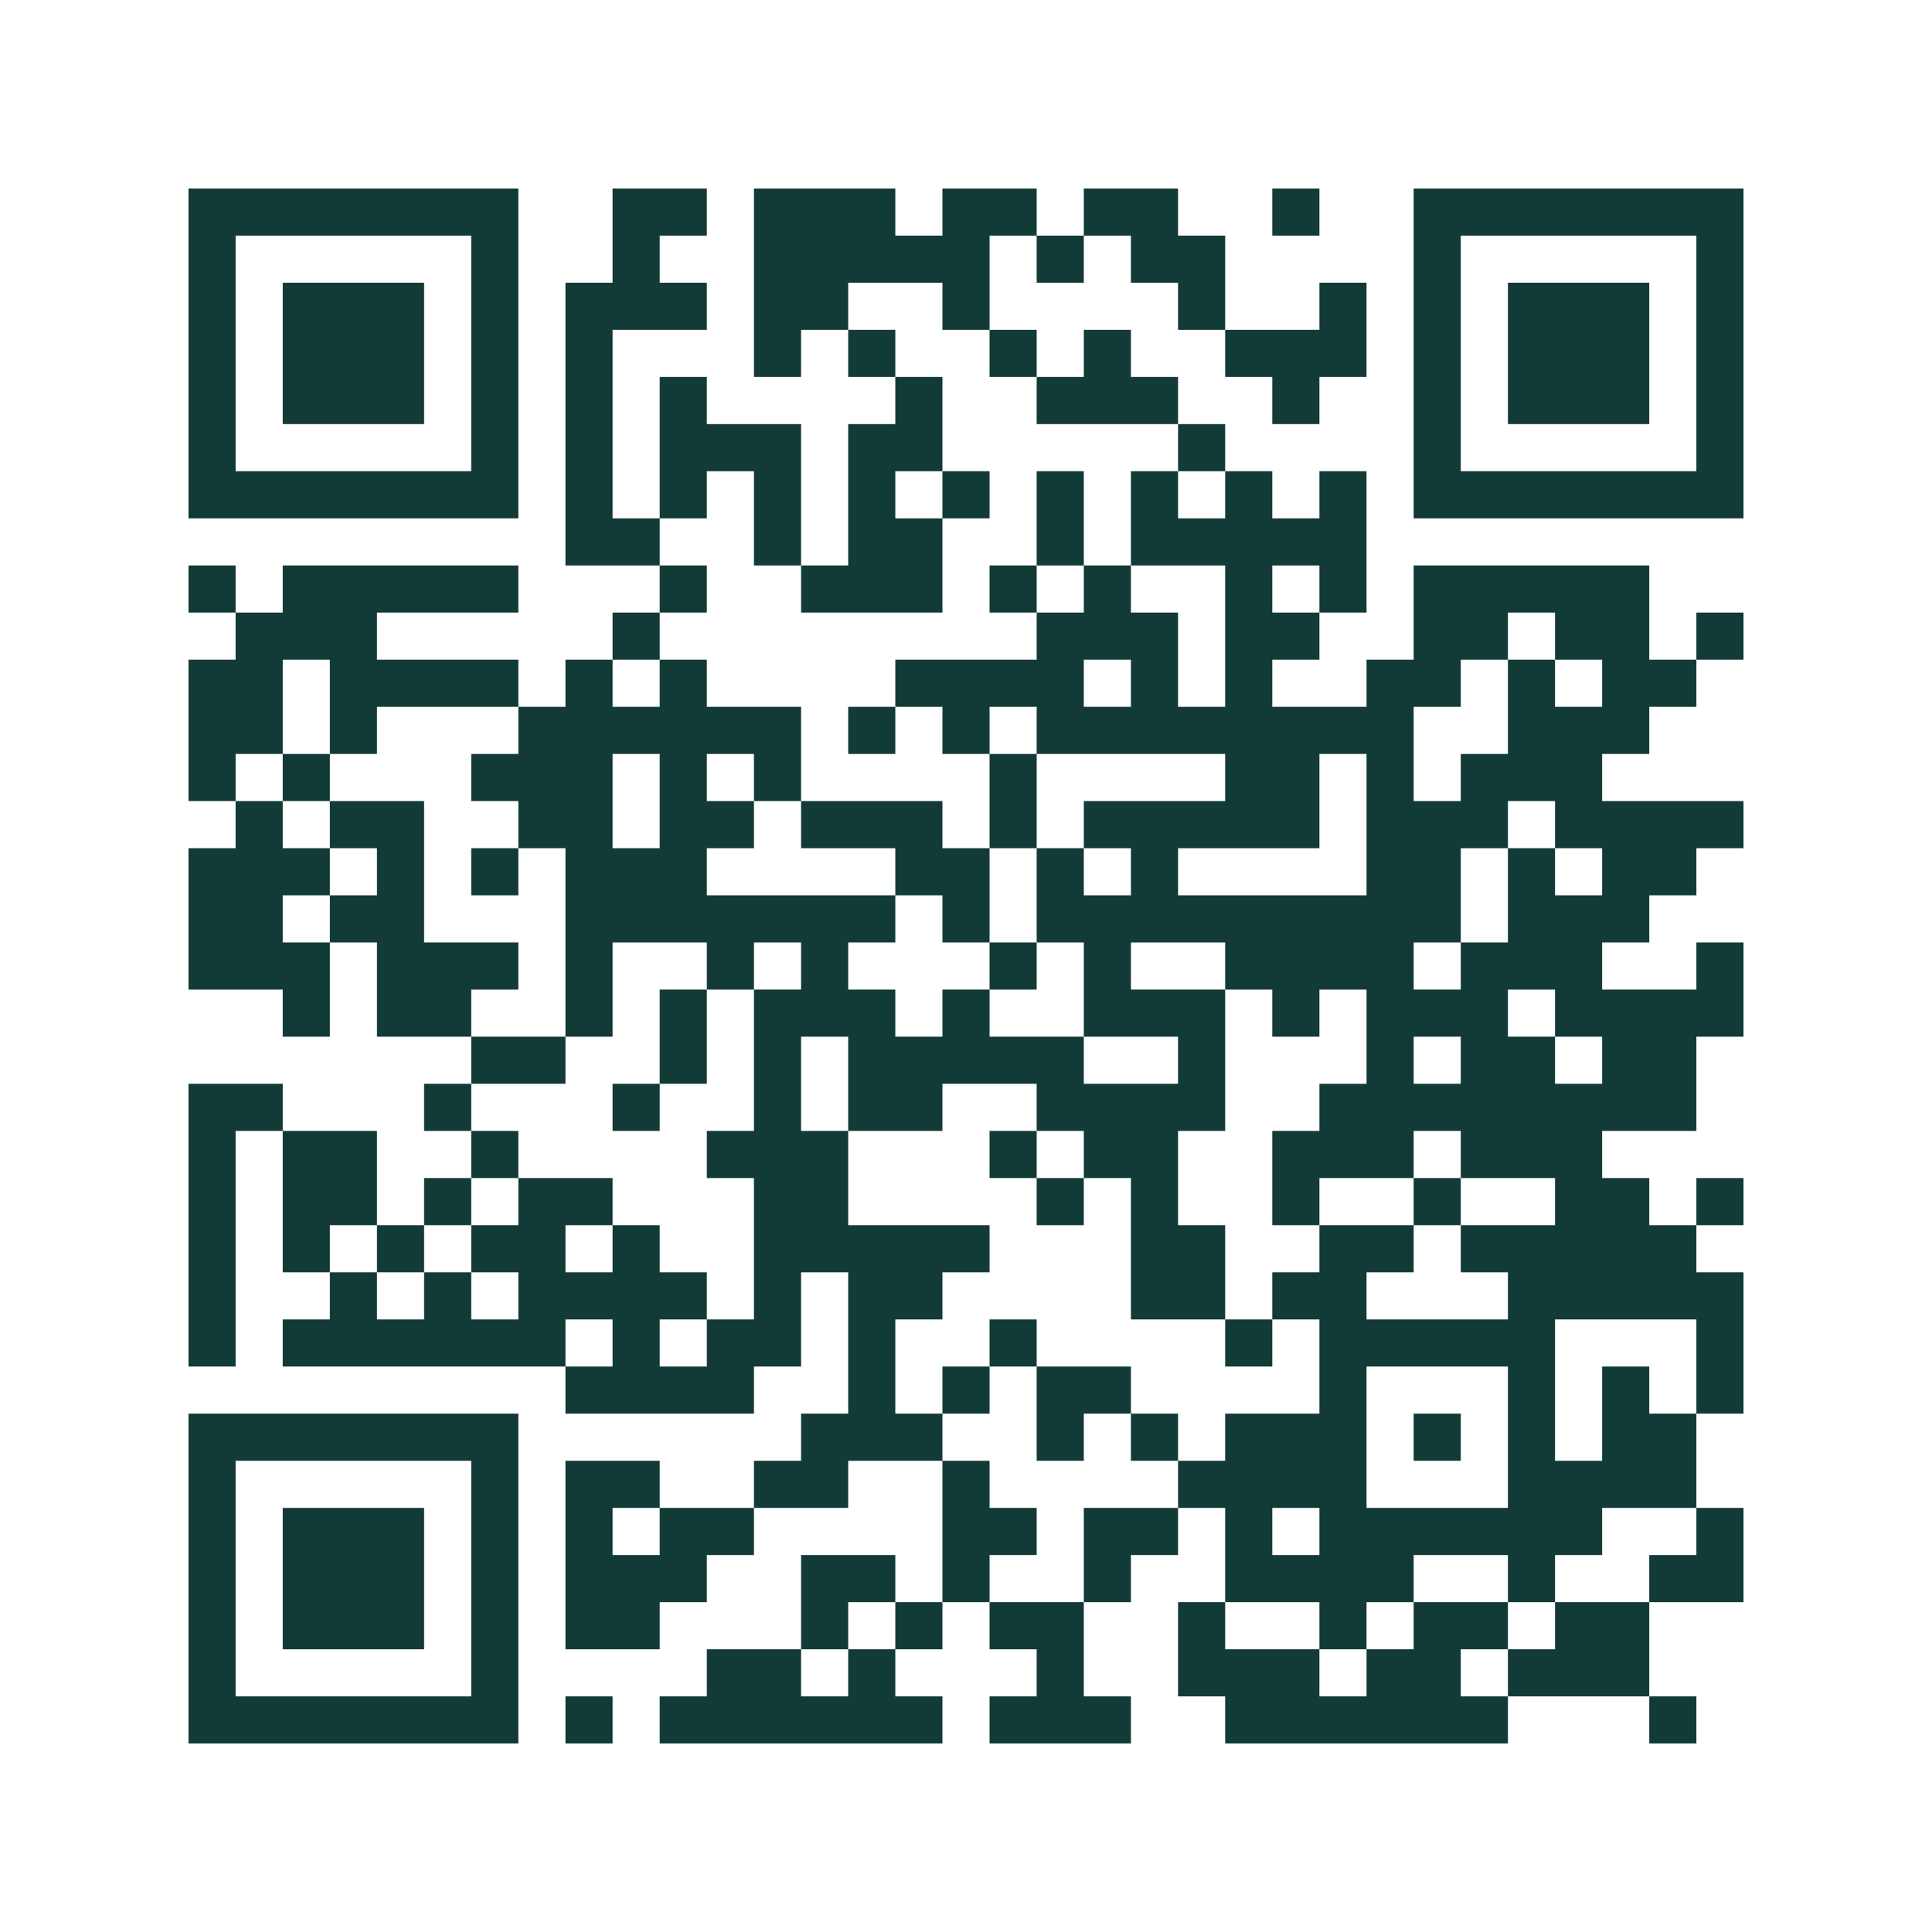
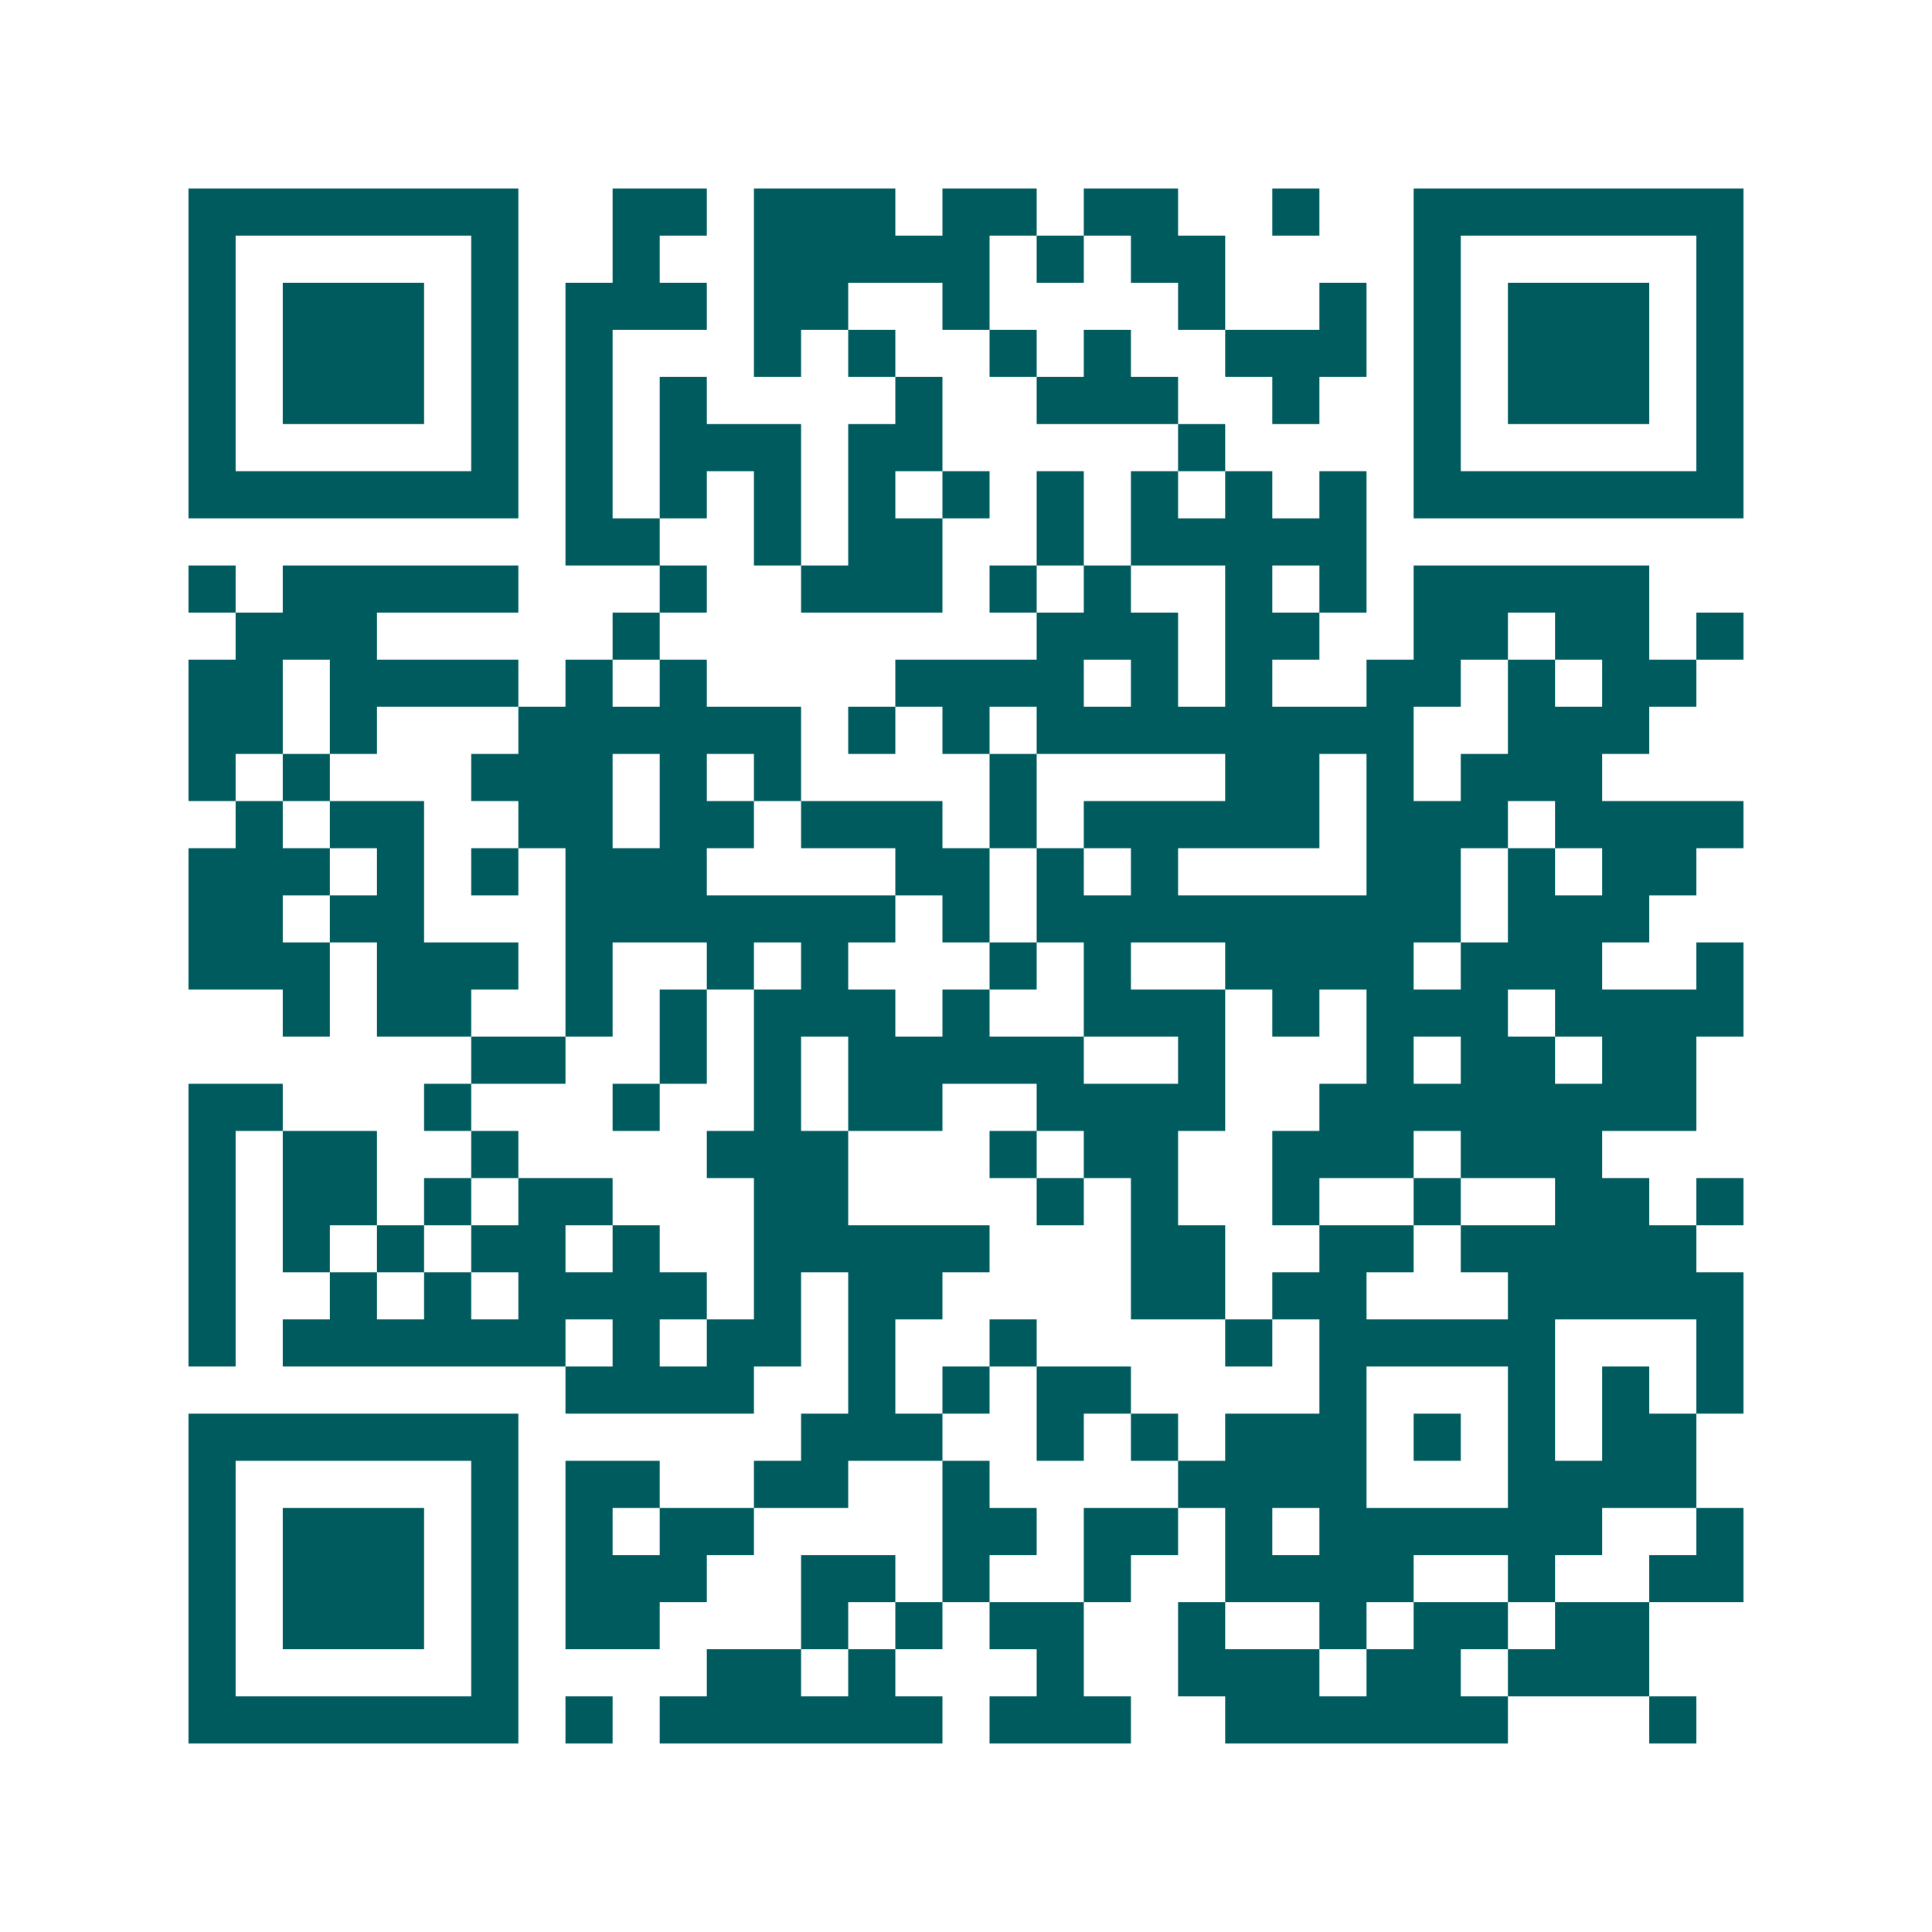
<svg xmlns="http://www.w3.org/2000/svg" width="41" height="41" class="segno">
  <path fill="#fff" d="M0 0h41v41h-41z" />
-   <path class="qrline" stroke="#123a36" d="M4 4.5h7m2 0h2m1 0h3m1 0h2m1 0h2m2 0h1m2 0h7m-33 1h1m5 0h1m2 0h1m2 0h5m1 0h1m1 0h2m4 0h1m5 0h1m-33 1h1m1 0h3m1 0h1m1 0h3m1 0h2m2 0h1m4 0h1m2 0h1m1 0h1m1 0h3m1 0h1m-33 1h1m1 0h3m1 0h1m1 0h1m3 0h1m1 0h1m2 0h1m1 0h1m2 0h3m1 0h1m1 0h3m1 0h1m-33 1h1m1 0h3m1 0h1m1 0h1m1 0h1m4 0h1m2 0h3m2 0h1m2 0h1m1 0h3m1 0h1m-33 1h1m5 0h1m1 0h1m1 0h3m1 0h2m5 0h1m4 0h1m5 0h1m-33 1h7m1 0h1m1 0h1m1 0h1m1 0h1m1 0h1m1 0h1m1 0h1m1 0h1m1 0h1m1 0h7m-25 1h2m2 0h1m1 0h2m2 0h1m1 0h5m-25 1h1m1 0h5m3 0h1m2 0h3m1 0h1m1 0h1m2 0h1m1 0h1m1 0h5m-30 1h3m5 0h1m8 0h3m1 0h2m2 0h2m1 0h2m1 0h1m-33 1h2m1 0h4m1 0h1m1 0h1m4 0h4m1 0h1m1 0h1m2 0h2m1 0h1m1 0h2m-32 1h2m1 0h1m3 0h6m1 0h1m1 0h1m1 0h8m2 0h3m-31 1h1m1 0h1m3 0h3m1 0h1m1 0h1m4 0h1m4 0h2m1 0h1m1 0h3m-29 1h1m1 0h2m2 0h2m1 0h2m1 0h3m1 0h1m1 0h5m1 0h3m1 0h4m-33 1h3m1 0h1m1 0h1m1 0h3m4 0h2m1 0h1m1 0h1m4 0h2m1 0h1m1 0h2m-32 1h2m1 0h2m3 0h7m1 0h1m1 0h9m1 0h3m-31 1h3m1 0h3m1 0h1m2 0h1m1 0h1m3 0h1m1 0h1m2 0h4m1 0h3m2 0h1m-31 1h1m1 0h2m2 0h1m1 0h1m1 0h3m1 0h1m2 0h3m1 0h1m1 0h3m1 0h4m-27 1h2m2 0h1m1 0h1m1 0h5m2 0h1m3 0h1m1 0h2m1 0h2m-32 1h2m3 0h1m3 0h1m2 0h1m1 0h2m2 0h4m2 0h8m-32 1h1m1 0h2m2 0h1m4 0h3m3 0h1m1 0h2m2 0h3m1 0h3m-30 1h1m1 0h2m1 0h1m1 0h2m3 0h2m4 0h1m1 0h1m2 0h1m2 0h1m2 0h2m1 0h1m-33 1h1m1 0h1m1 0h1m1 0h2m1 0h1m2 0h5m3 0h2m2 0h2m1 0h5m-32 1h1m2 0h1m1 0h1m1 0h4m1 0h1m1 0h2m4 0h2m1 0h2m3 0h5m-33 1h1m1 0h6m1 0h1m1 0h2m1 0h1m2 0h1m4 0h1m1 0h5m3 0h1m-25 1h4m2 0h1m1 0h1m1 0h2m4 0h1m3 0h1m1 0h1m1 0h1m-33 1h7m6 0h3m2 0h1m1 0h1m1 0h3m1 0h1m1 0h1m1 0h2m-32 1h1m5 0h1m1 0h2m2 0h2m2 0h1m4 0h4m3 0h4m-32 1h1m1 0h3m1 0h1m1 0h1m1 0h2m4 0h2m1 0h2m1 0h1m1 0h6m2 0h1m-33 1h1m1 0h3m1 0h1m1 0h3m2 0h2m1 0h1m2 0h1m2 0h4m2 0h1m2 0h2m-33 1h1m1 0h3m1 0h1m1 0h2m3 0h1m1 0h1m1 0h2m2 0h1m2 0h1m1 0h2m1 0h2m-31 1h1m5 0h1m4 0h2m1 0h1m3 0h1m2 0h3m1 0h2m1 0h3m-31 1h7m1 0h1m1 0h6m1 0h3m2 0h6m3 0h1" />
+   <path class="qrline" stroke="#005b5e" d="M4 4.5h7m2 0h2m1 0h3m1 0h2m1 0h2m2 0h1m2 0h7m-33 1h1m5 0h1m2 0h1m2 0h5m1 0h1m1 0h2m4 0h1m5 0h1m-33 1h1m1 0h3m1 0h1m1 0h3m1 0h2m2 0h1m4 0h1m2 0h1m1 0h1m1 0h3m1 0h1m-33 1h1m1 0h3m1 0h1m1 0h1m3 0h1m1 0h1m2 0h1m1 0h1m2 0h3m1 0h1m1 0h3m1 0h1m-33 1h1m1 0h3m1 0h1m1 0h1m1 0h1m4 0h1m2 0h3m2 0h1m2 0h1m1 0h3m1 0h1m-33 1h1m5 0h1m1 0h1m1 0h3m1 0h2m5 0h1m4 0h1m5 0h1m-33 1h7m1 0h1m1 0h1m1 0h1m1 0h1m1 0h1m1 0h1m1 0h1m1 0h1m1 0h1m1 0h7m-25 1h2m2 0h1m1 0h2m2 0h1m1 0h5m-25 1h1m1 0h5m3 0h1m2 0h3m1 0h1m1 0h1m2 0h1m1 0h1m1 0h5m-30 1h3m5 0h1m8 0h3m1 0h2m2 0h2m1 0h2m1 0h1m-33 1h2m1 0h4m1 0h1m1 0h1m4 0h4m1 0h1m1 0h1m2 0h2m1 0h1m1 0h2m-32 1h2m1 0h1m3 0h6m1 0h1m1 0h1m1 0h8m2 0h3m-31 1h1m1 0h1m3 0h3m1 0h1m1 0h1m4 0h1m4 0h2m1 0h1m1 0h3m-29 1h1m1 0h2m2 0h2m1 0h2m1 0h3m1 0h1m1 0h5m1 0h3m1 0h4m-33 1h3m1 0h1m1 0h1m1 0h3m4 0h2m1 0h1m1 0h1m4 0h2m1 0h1m1 0h2m-32 1h2m1 0h2m3 0h7m1 0h1m1 0h9m1 0h3m-31 1h3m1 0h3m1 0h1m2 0h1m1 0h1m3 0h1m1 0h1m2 0h4m1 0h3m2 0h1m-31 1h1m1 0h2m2 0h1m1 0h1m1 0h3m1 0h1m2 0h3m1 0h1m1 0h3m1 0h4m-27 1h2m2 0h1m1 0h1m1 0h5m2 0h1m3 0h1m1 0h2m1 0h2m-32 1h2m3 0h1m3 0h1m2 0h1m1 0h2m2 0h4m2 0h8m-32 1h1m1 0h2m2 0h1m4 0h3m3 0h1m1 0h2m2 0h3m1 0h3m-30 1h1m1 0h2m1 0h1m1 0h2m3 0h2m4 0h1m1 0h1m2 0h1m2 0h1m2 0h2m1 0h1m-33 1h1m1 0h1m1 0h1m1 0h2m1 0h1m2 0h5m3 0h2m2 0h2m1 0h5m-32 1h1m2 0h1m1 0h1m1 0h4m1 0h1m1 0h2m4 0h2m1 0h2m3 0h5m-33 1h1m1 0h6m1 0h1m1 0h2m1 0h1m2 0h1m4 0h1m1 0h5m3 0h1m-25 1h4m2 0h1m1 0h1m1 0h2m4 0h1m3 0h1m1 0h1m1 0h1m-33 1h7m6 0h3m2 0h1m1 0h1m1 0h3m1 0h1m1 0h1m1 0h2m-32 1h1m5 0h1m1 0h2m2 0h2m2 0h1m4 0h4m3 0h4m-32 1h1m1 0h3m1 0h1m1 0h1m1 0h2m4 0h2m1 0h2m1 0h1m1 0h6m2 0h1m-33 1h1m1 0h3m1 0h1m1 0h3m2 0h2m1 0h1m2 0h1m2 0h4m2 0h1m2 0h2m-33 1h1m1 0h3m1 0h1m1 0h2m3 0h1m1 0h1m1 0h2m2 0h1m2 0h1m1 0h2m1 0h2m-31 1h1m5 0h1m4 0h2m1 0h1m3 0h1m2 0h3m1 0h2m1 0h3m-31 1h7m1 0h1m1 0h6m1 0h3m2 0h6m3 0h1" />
</svg>
